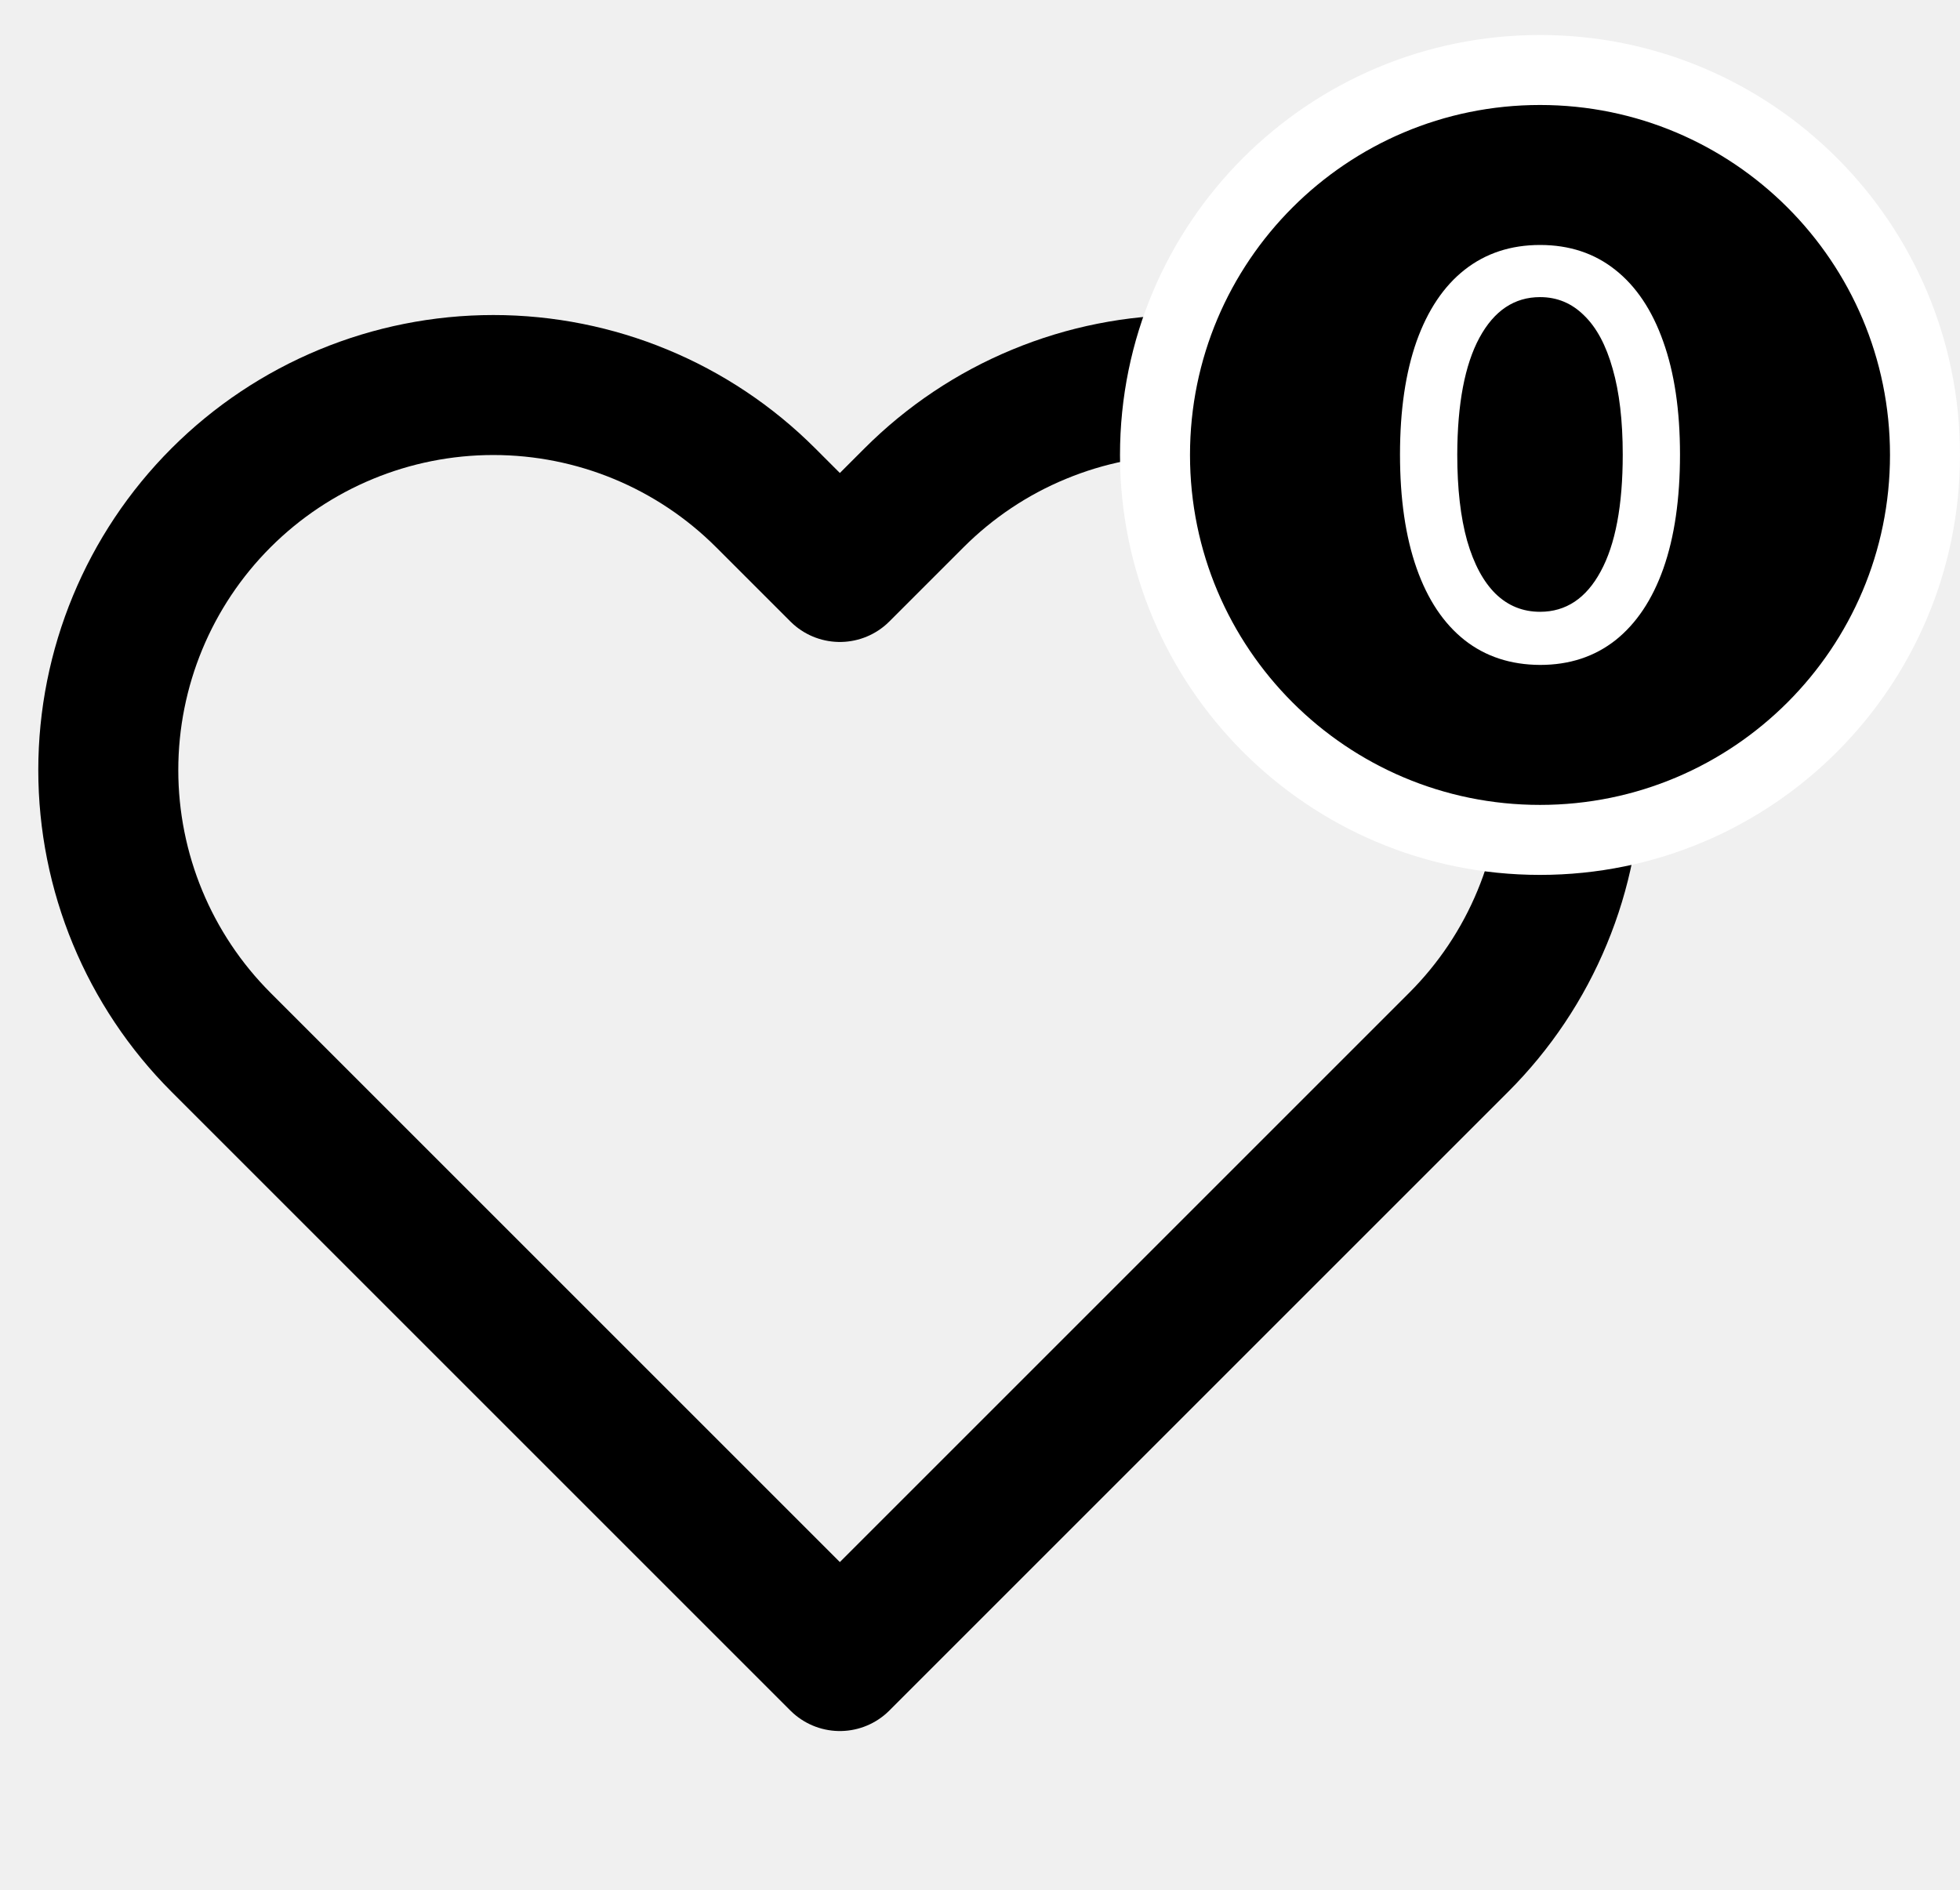
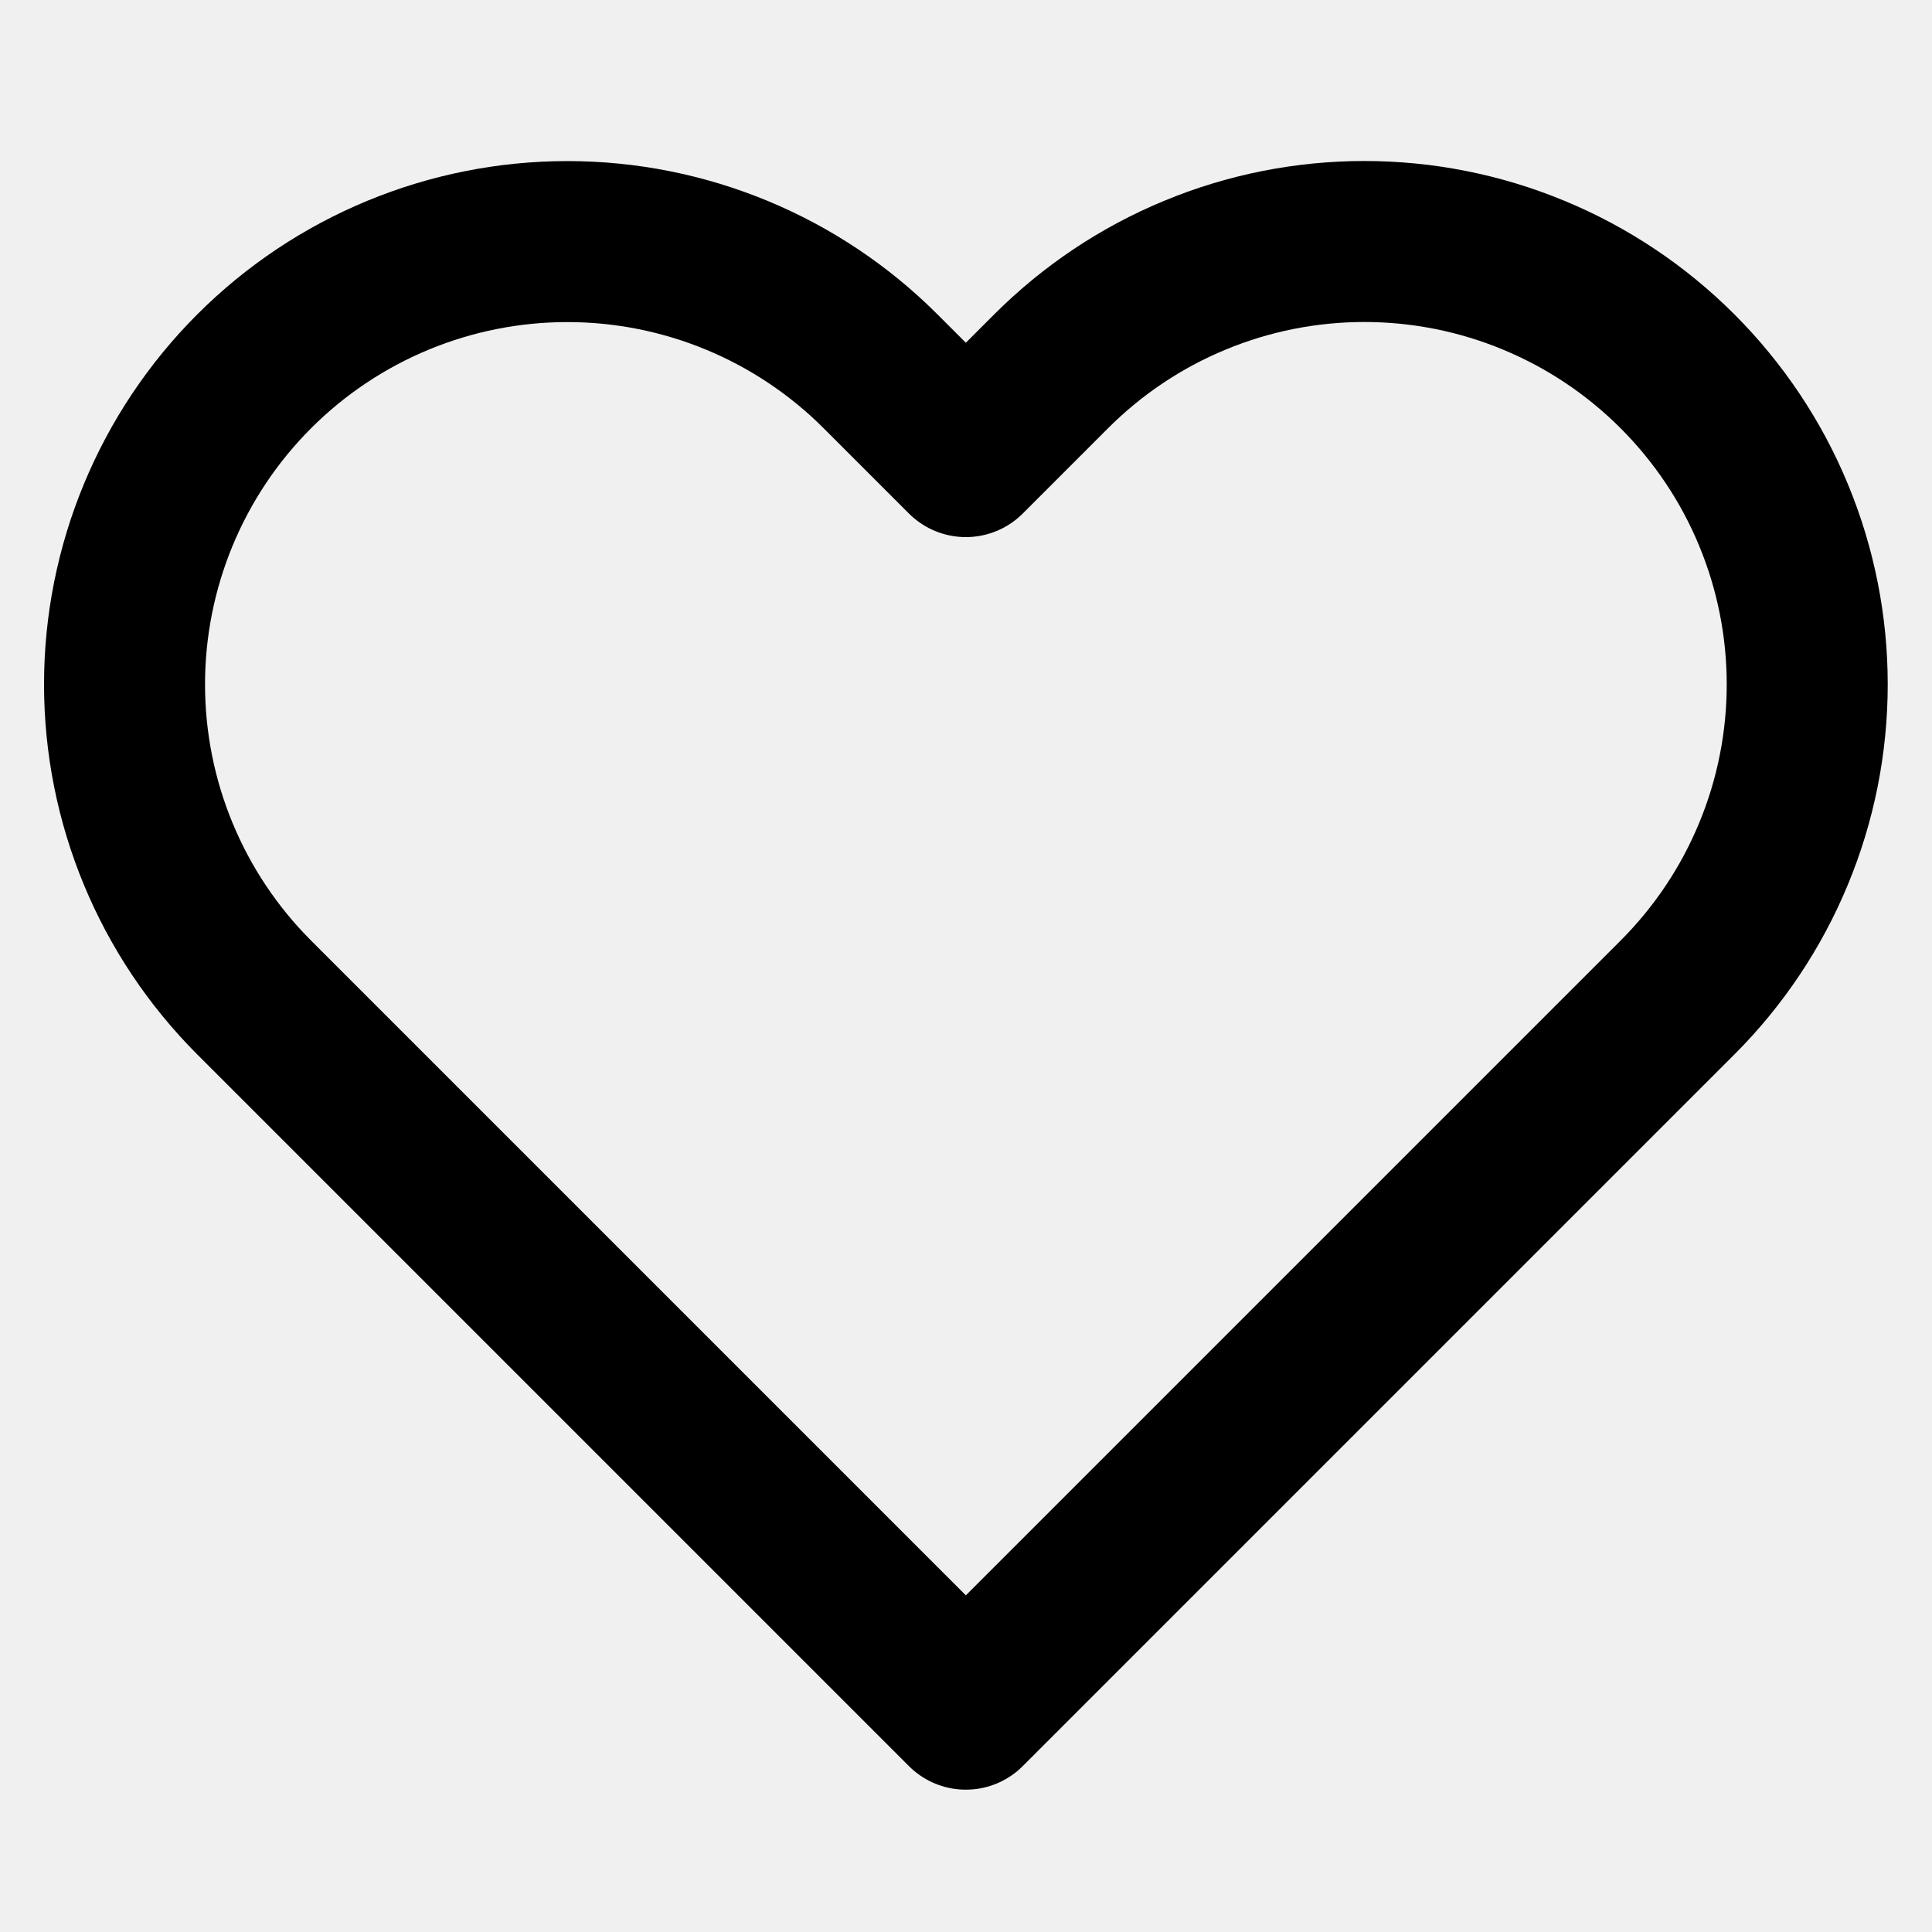
- <svg xmlns="http://www.w3.org/2000/svg" width="28" height="27" viewBox="0 0 28 27" fill="none">
-   <path d="M20.838 7.112C20.327 6.601 19.721 6.195 19.053 5.919C18.386 5.642 17.671 5.5 16.948 5.5C16.226 5.5 15.51 5.642 14.843 5.919C14.175 6.195 13.569 6.601 13.058 7.112L11.998 8.172L10.938 7.112C9.906 6.08 8.507 5.501 7.048 5.501C5.589 5.501 4.19 6.08 3.158 7.112C2.126 8.144 1.547 9.543 1.547 11.002C1.547 12.461 2.126 13.86 3.158 14.892L4.218 15.952L11.998 23.732L19.778 15.952L20.838 14.892C21.349 14.381 21.755 13.775 22.031 13.107C22.308 12.44 22.45 11.724 22.45 11.002C22.45 10.279 22.308 9.564 22.031 8.896C21.755 8.229 21.349 7.623 20.838 7.112Z" stroke="black" stroke-width="2" stroke-linecap="round" stroke-linejoin="round" />
-   <rect x="16.5" y="1" width="11" height="11" rx="5.5" fill="black" />
-   <rect x="16.5" y="1" width="11" height="11" rx="5.5" stroke="white" />
-   <path d="M22.001 9.5C21.58 9.498 21.221 9.38 20.922 9.145C20.624 8.909 20.395 8.567 20.237 8.118C20.079 7.669 20 7.127 20 6.494C20 5.863 20.079 5.324 20.237 4.876C20.397 4.429 20.626 4.088 20.925 3.853C21.225 3.618 21.584 3.5 22.001 3.5C22.419 3.5 22.777 3.618 23.075 3.855C23.374 4.091 23.602 4.432 23.76 4.879C23.92 5.325 24 5.863 24 6.494C24 7.129 23.921 7.672 23.763 8.121C23.605 8.568 23.376 8.91 23.078 9.147C22.779 9.382 22.421 9.5 22.001 9.5ZM22.001 8.741C22.371 8.741 22.66 8.548 22.867 8.164C23.077 7.779 23.182 7.222 23.182 6.494C23.182 6.011 23.134 5.602 23.038 5.269C22.944 4.933 22.808 4.679 22.63 4.507C22.454 4.332 22.245 4.245 22.001 4.245C21.634 4.245 21.345 4.438 21.135 4.825C20.926 5.212 20.82 5.768 20.818 6.494C20.818 6.98 20.865 7.39 20.959 7.726C21.055 8.059 21.191 8.312 21.367 8.485C21.543 8.655 21.754 8.741 22.001 8.741Z" fill="white" />
+ <svg xmlns="http://www.w3.org/2000/svg" width="24" height="24" viewBox="0 0 24 24" fill="none">
+   <path d="M20.838 4.612C20.327 4.101 19.721 3.695 19.053 3.419C18.386 3.142 17.671 3 16.948 3C16.226 3 15.51 3.142 14.843 3.419C14.175 3.695 13.569 4.101 13.058 4.612L11.998 5.672L10.938 4.612C9.906 3.58 8.507 3.001 7.048 3.001C5.589 3.001 4.19 3.58 3.158 4.612C2.126 5.644 1.547 7.043 1.547 8.502C1.547 9.961 2.126 11.36 3.158 12.392L4.218 13.452L11.998 21.232L19.778 13.452L20.838 12.392C21.349 11.881 21.755 11.275 22.031 10.607C22.308 9.94 22.45 9.224 22.45 8.502C22.45 7.779 22.308 7.064 22.031 6.396C21.755 5.729 21.349 5.123 20.838 4.612Z" stroke="black" stroke-width="2" stroke-linecap="round" stroke-linejoin="round" />
</svg>
